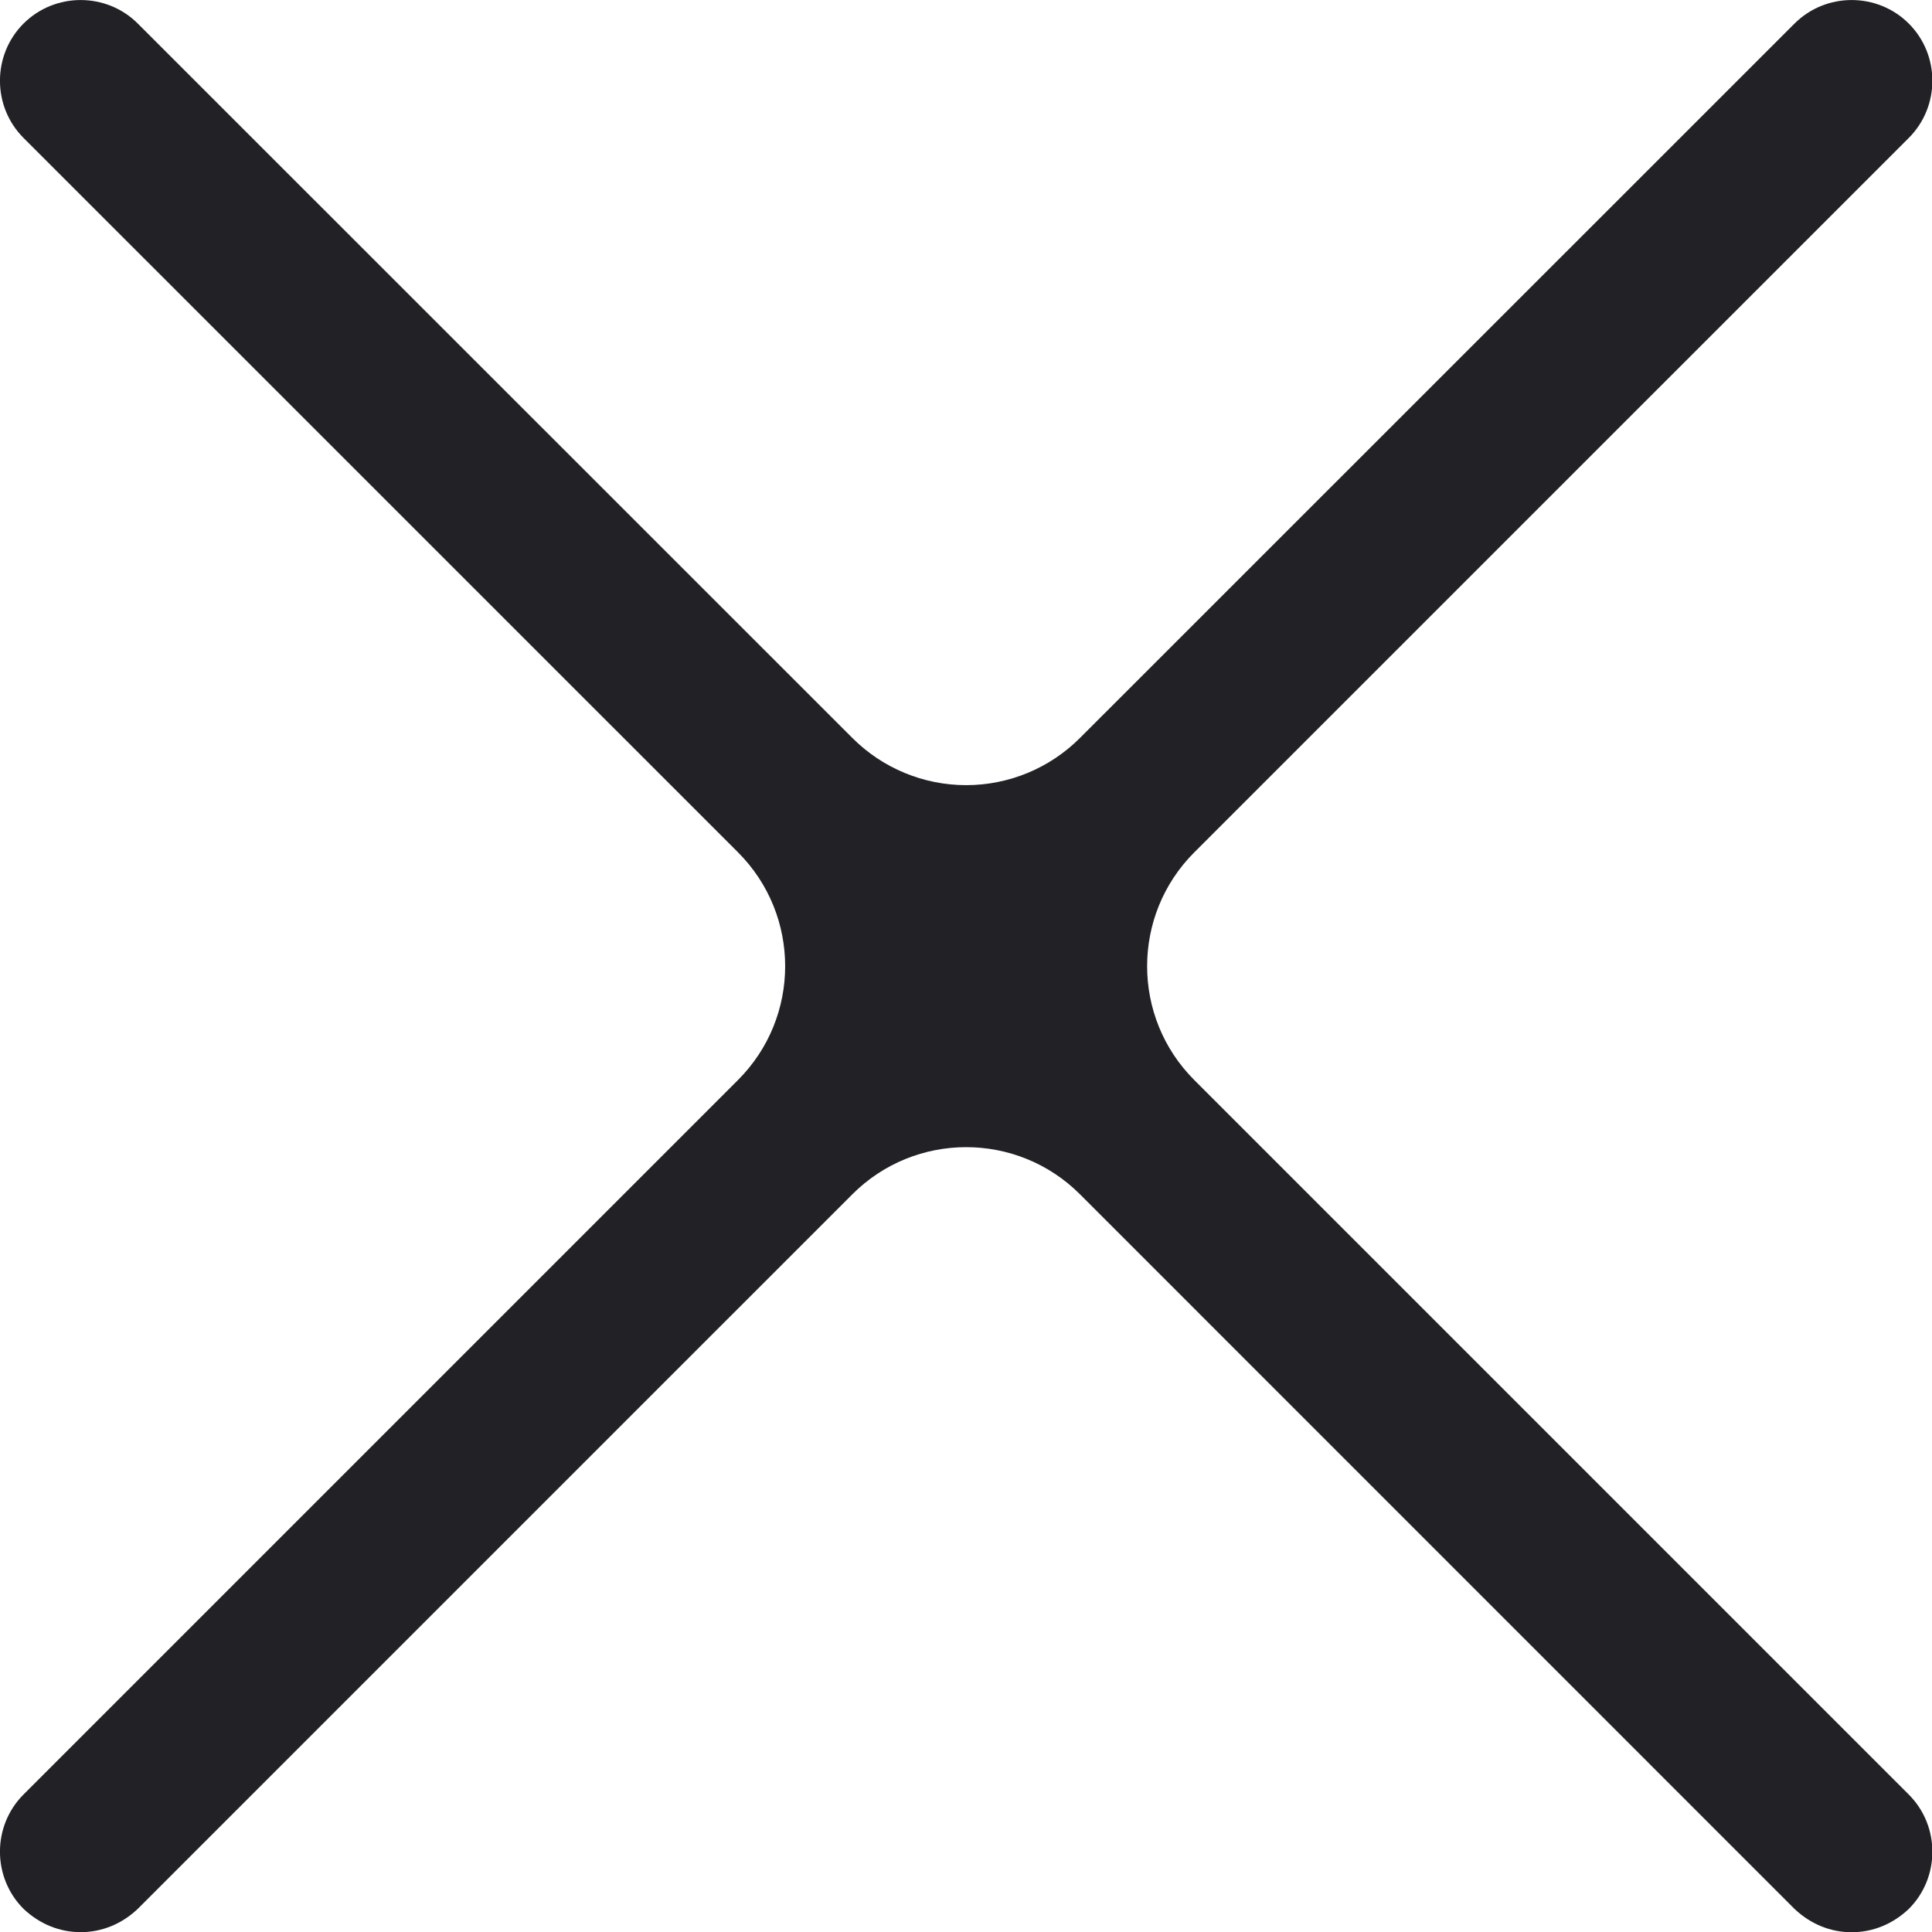
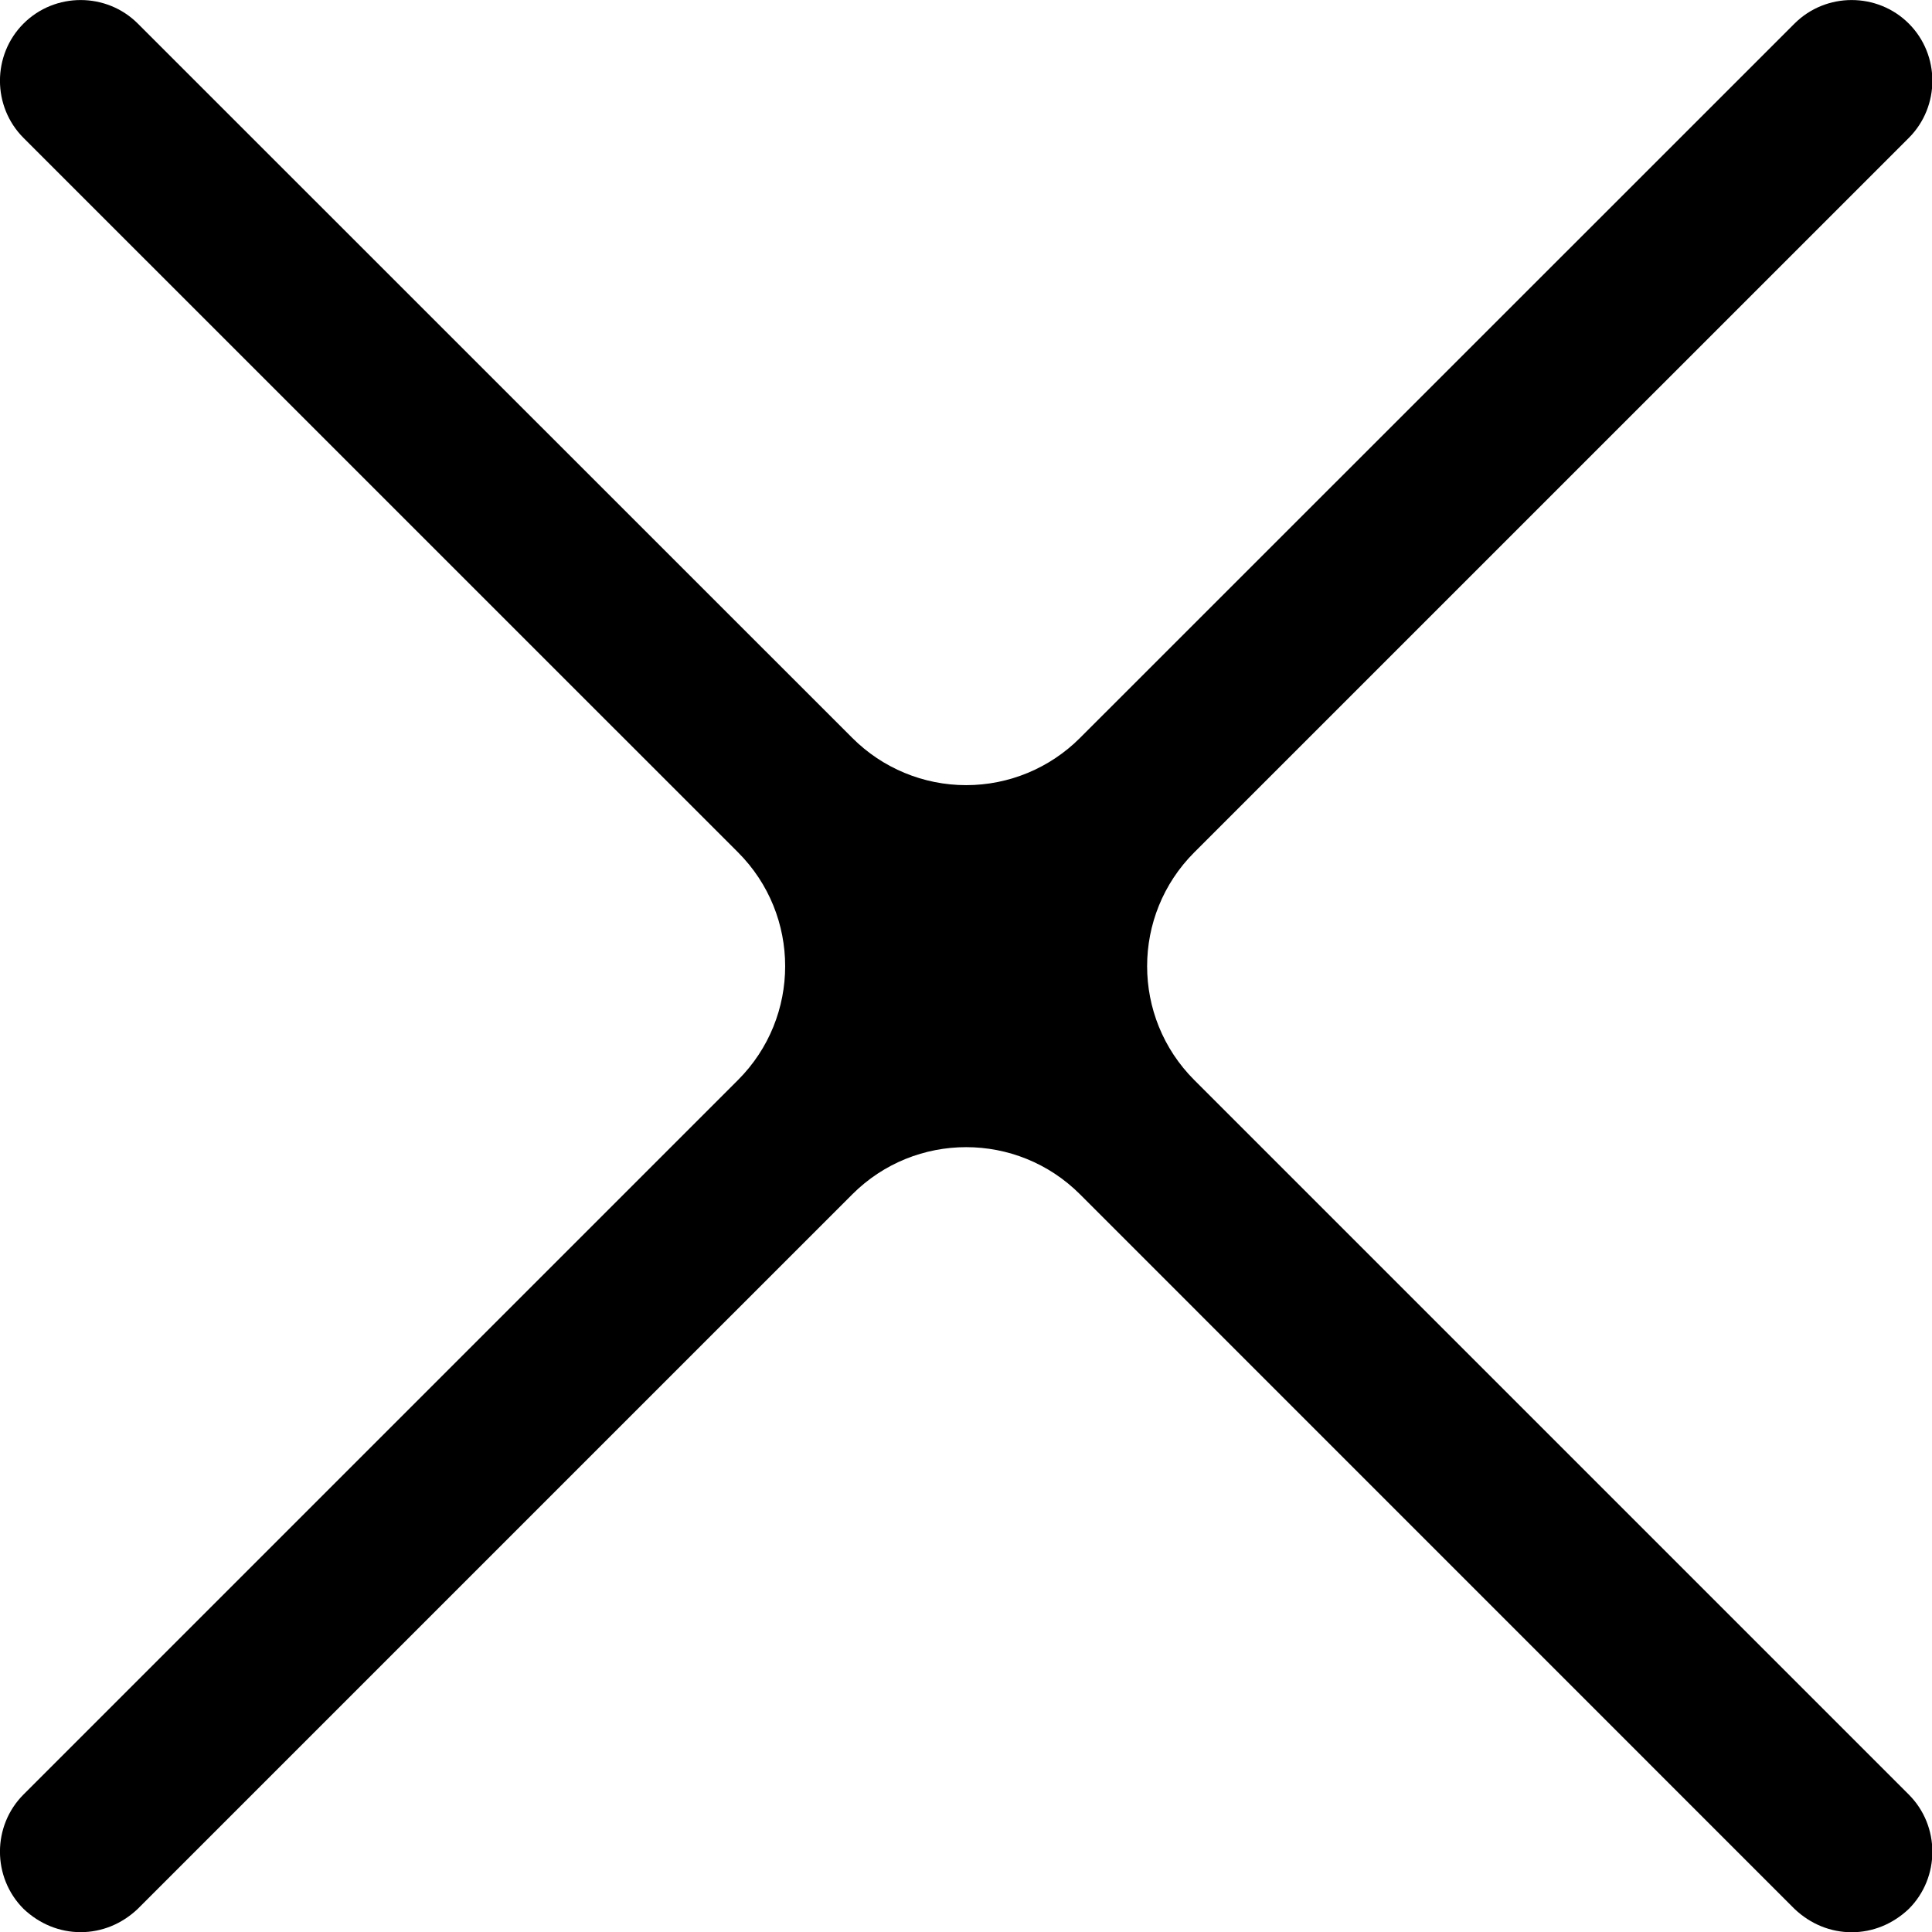
<svg xmlns="http://www.w3.org/2000/svg" width="24" height="24" viewBox="0 0 24 24">
-   <path fill="#212126" d="M23.712 22.293c.39.39.39 1.03 0 1.42-.2.19-.45.29-.71.29-.26 0-.51-.1-.71-.29l-8.876-8.877a2 2 0 0 0-2.828 0l-8.876 8.876c-.2.19-.45.29-.71.29-.26 0-.51-.1-.71-.29-.39-.39-.39-1.03 0-1.42l8.876-8.876a2 2 0 0 0 0-2.828L.292 1.713c-.39-.39-.39-1.03 0-1.42.39-.39 1.03-.39 1.42 0l8.876 8.874a1.998 1.998 0 0 0 2.828 0L22.292.293c.39-.39 1.03-.39 1.42 0 .39.39.39 1.03 0 1.42l-8.876 8.875a2 2 0 0 0 0 2.829l8.876 8.876z" />
+   <path d="M23.712 22.293c.39.39.39 1.03 0 1.42-.2.19-.45.29-.71.29-.26 0-.51-.1-.71-.29l-8.876-8.877a2 2 0 0 0-2.828 0l-8.876 8.876c-.2.19-.45.29-.71.29-.26 0-.51-.1-.71-.29-.39-.39-.39-1.03 0-1.42l8.876-8.876a2 2 0 0 0 0-2.828L.292 1.713c-.39-.39-.39-1.03 0-1.42.39-.39 1.03-.39 1.42 0l8.876 8.874a1.998 1.998 0 0 0 2.828 0L22.292.293c.39-.39 1.03-.39 1.42 0 .39.39.39 1.03 0 1.42l-8.876 8.875a2 2 0 0 0 0 2.829l8.876 8.876z" />
</svg>
